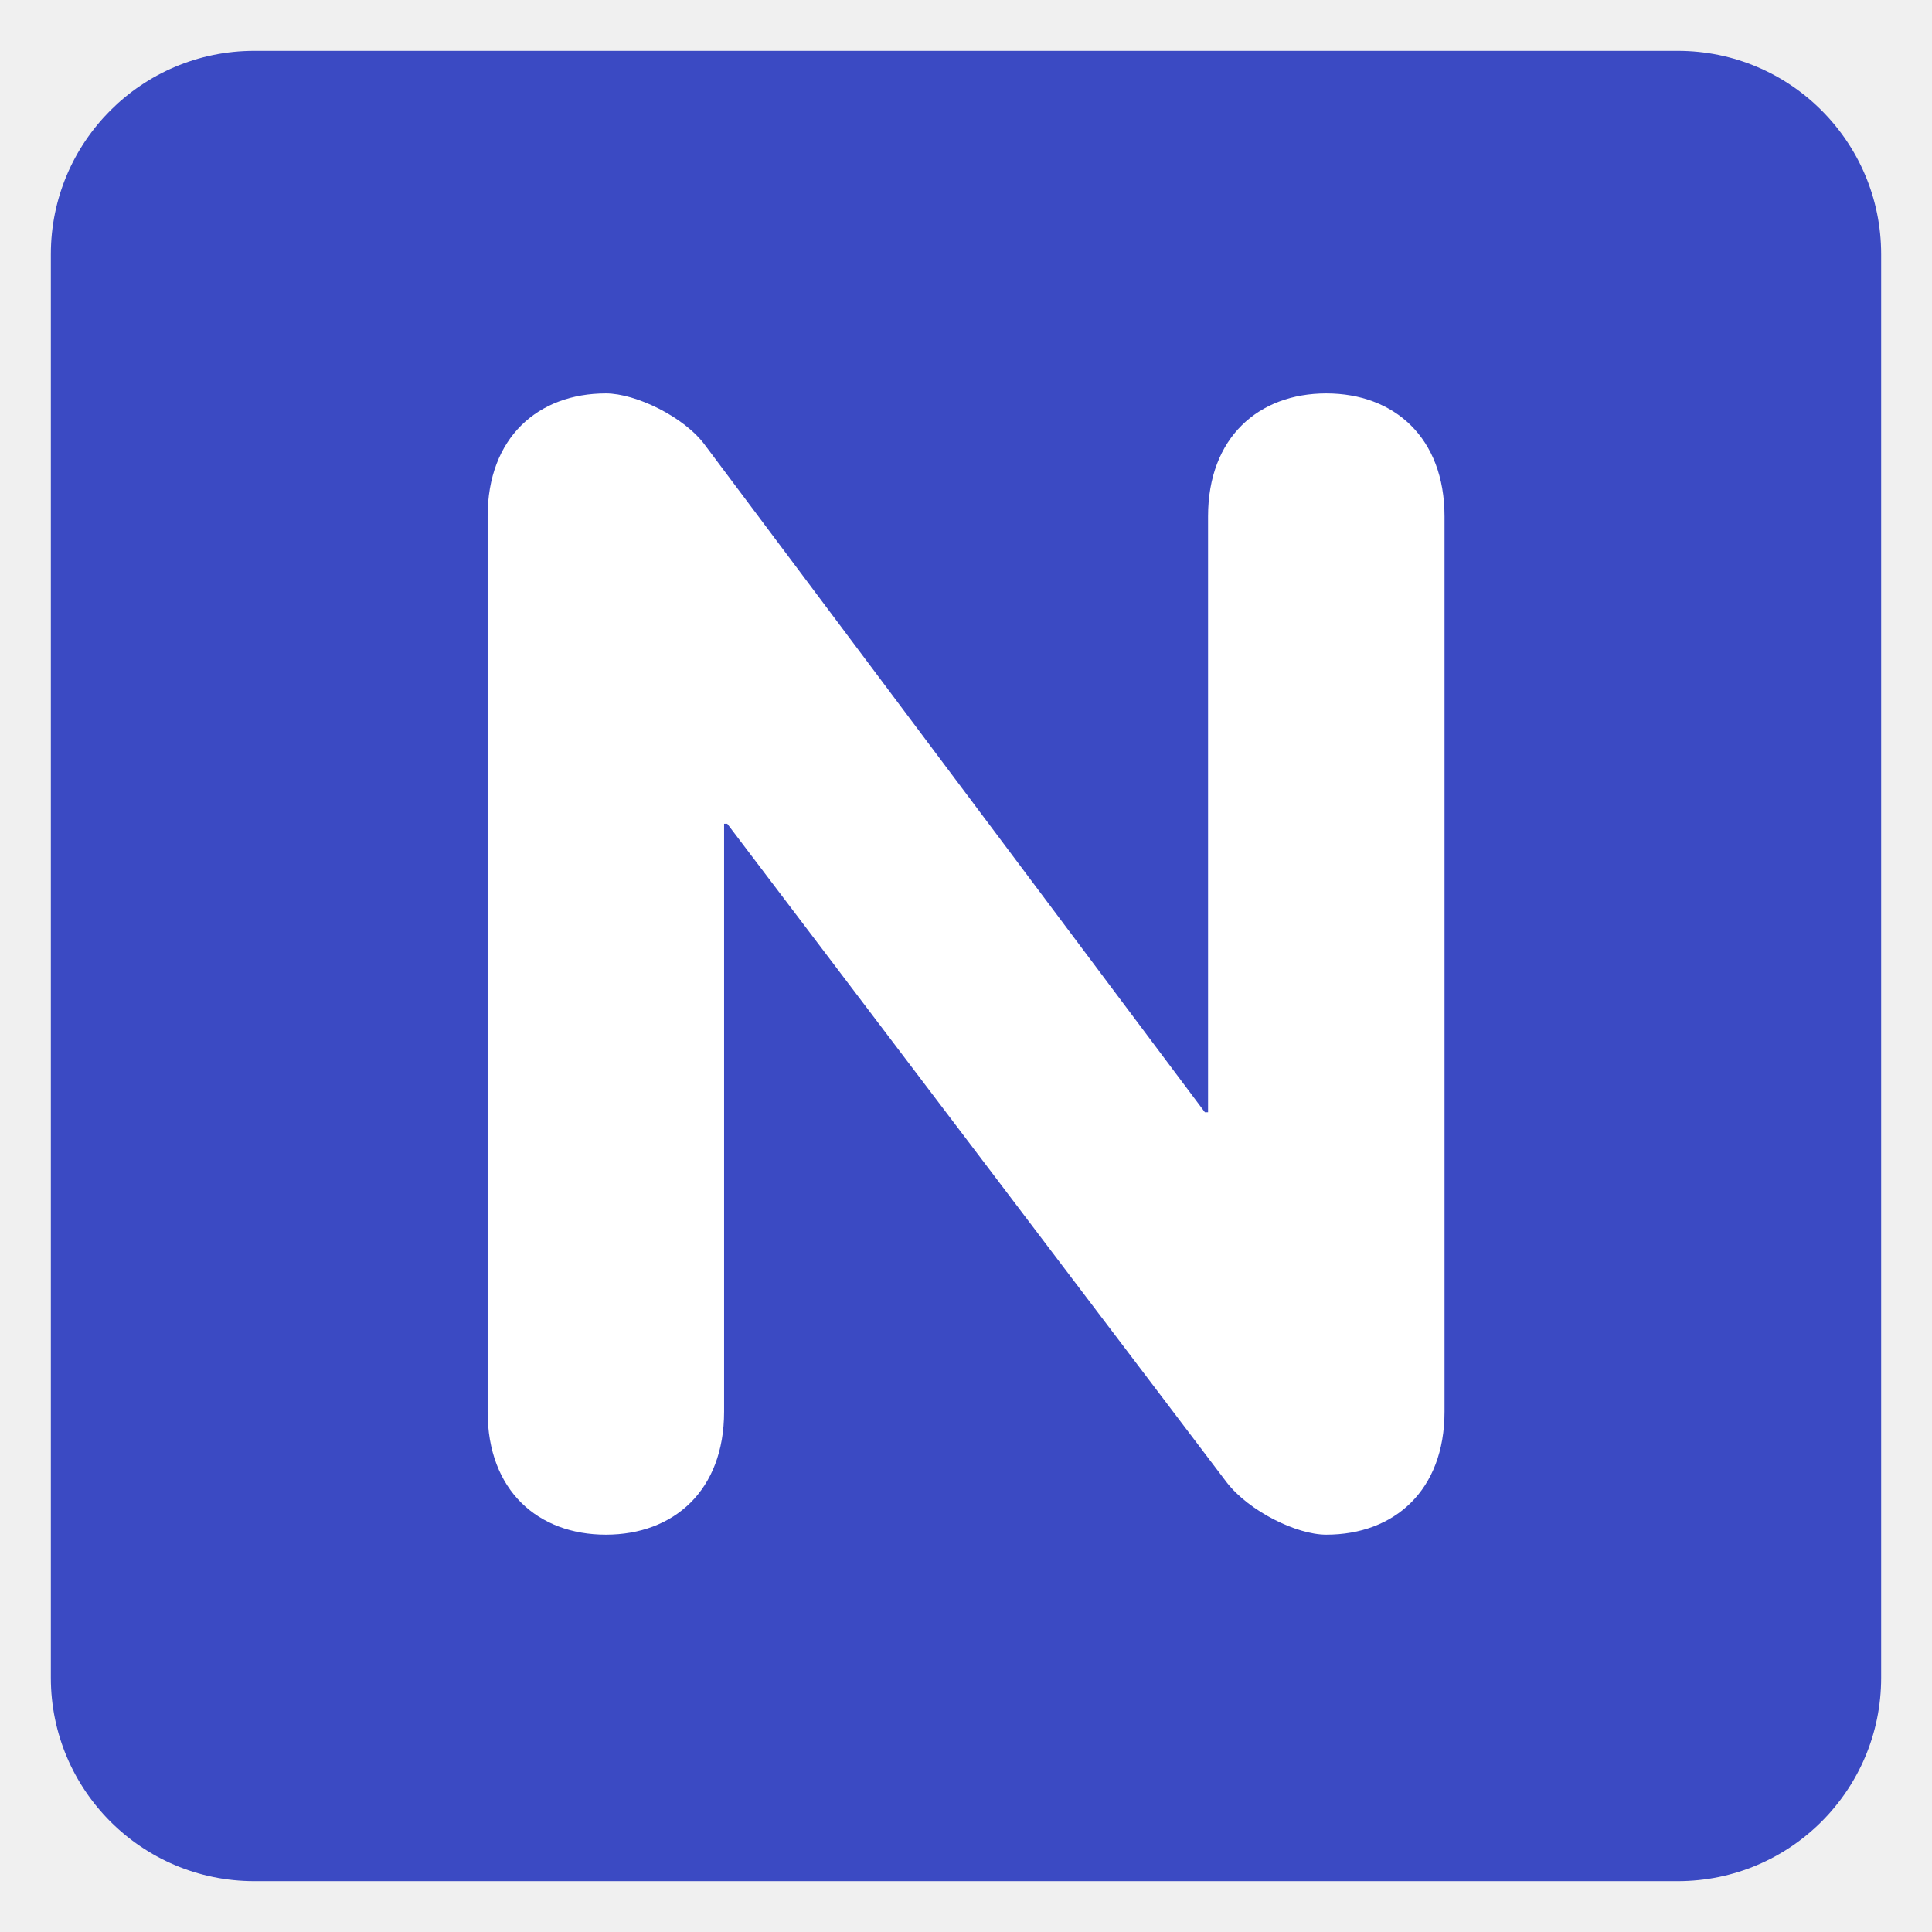
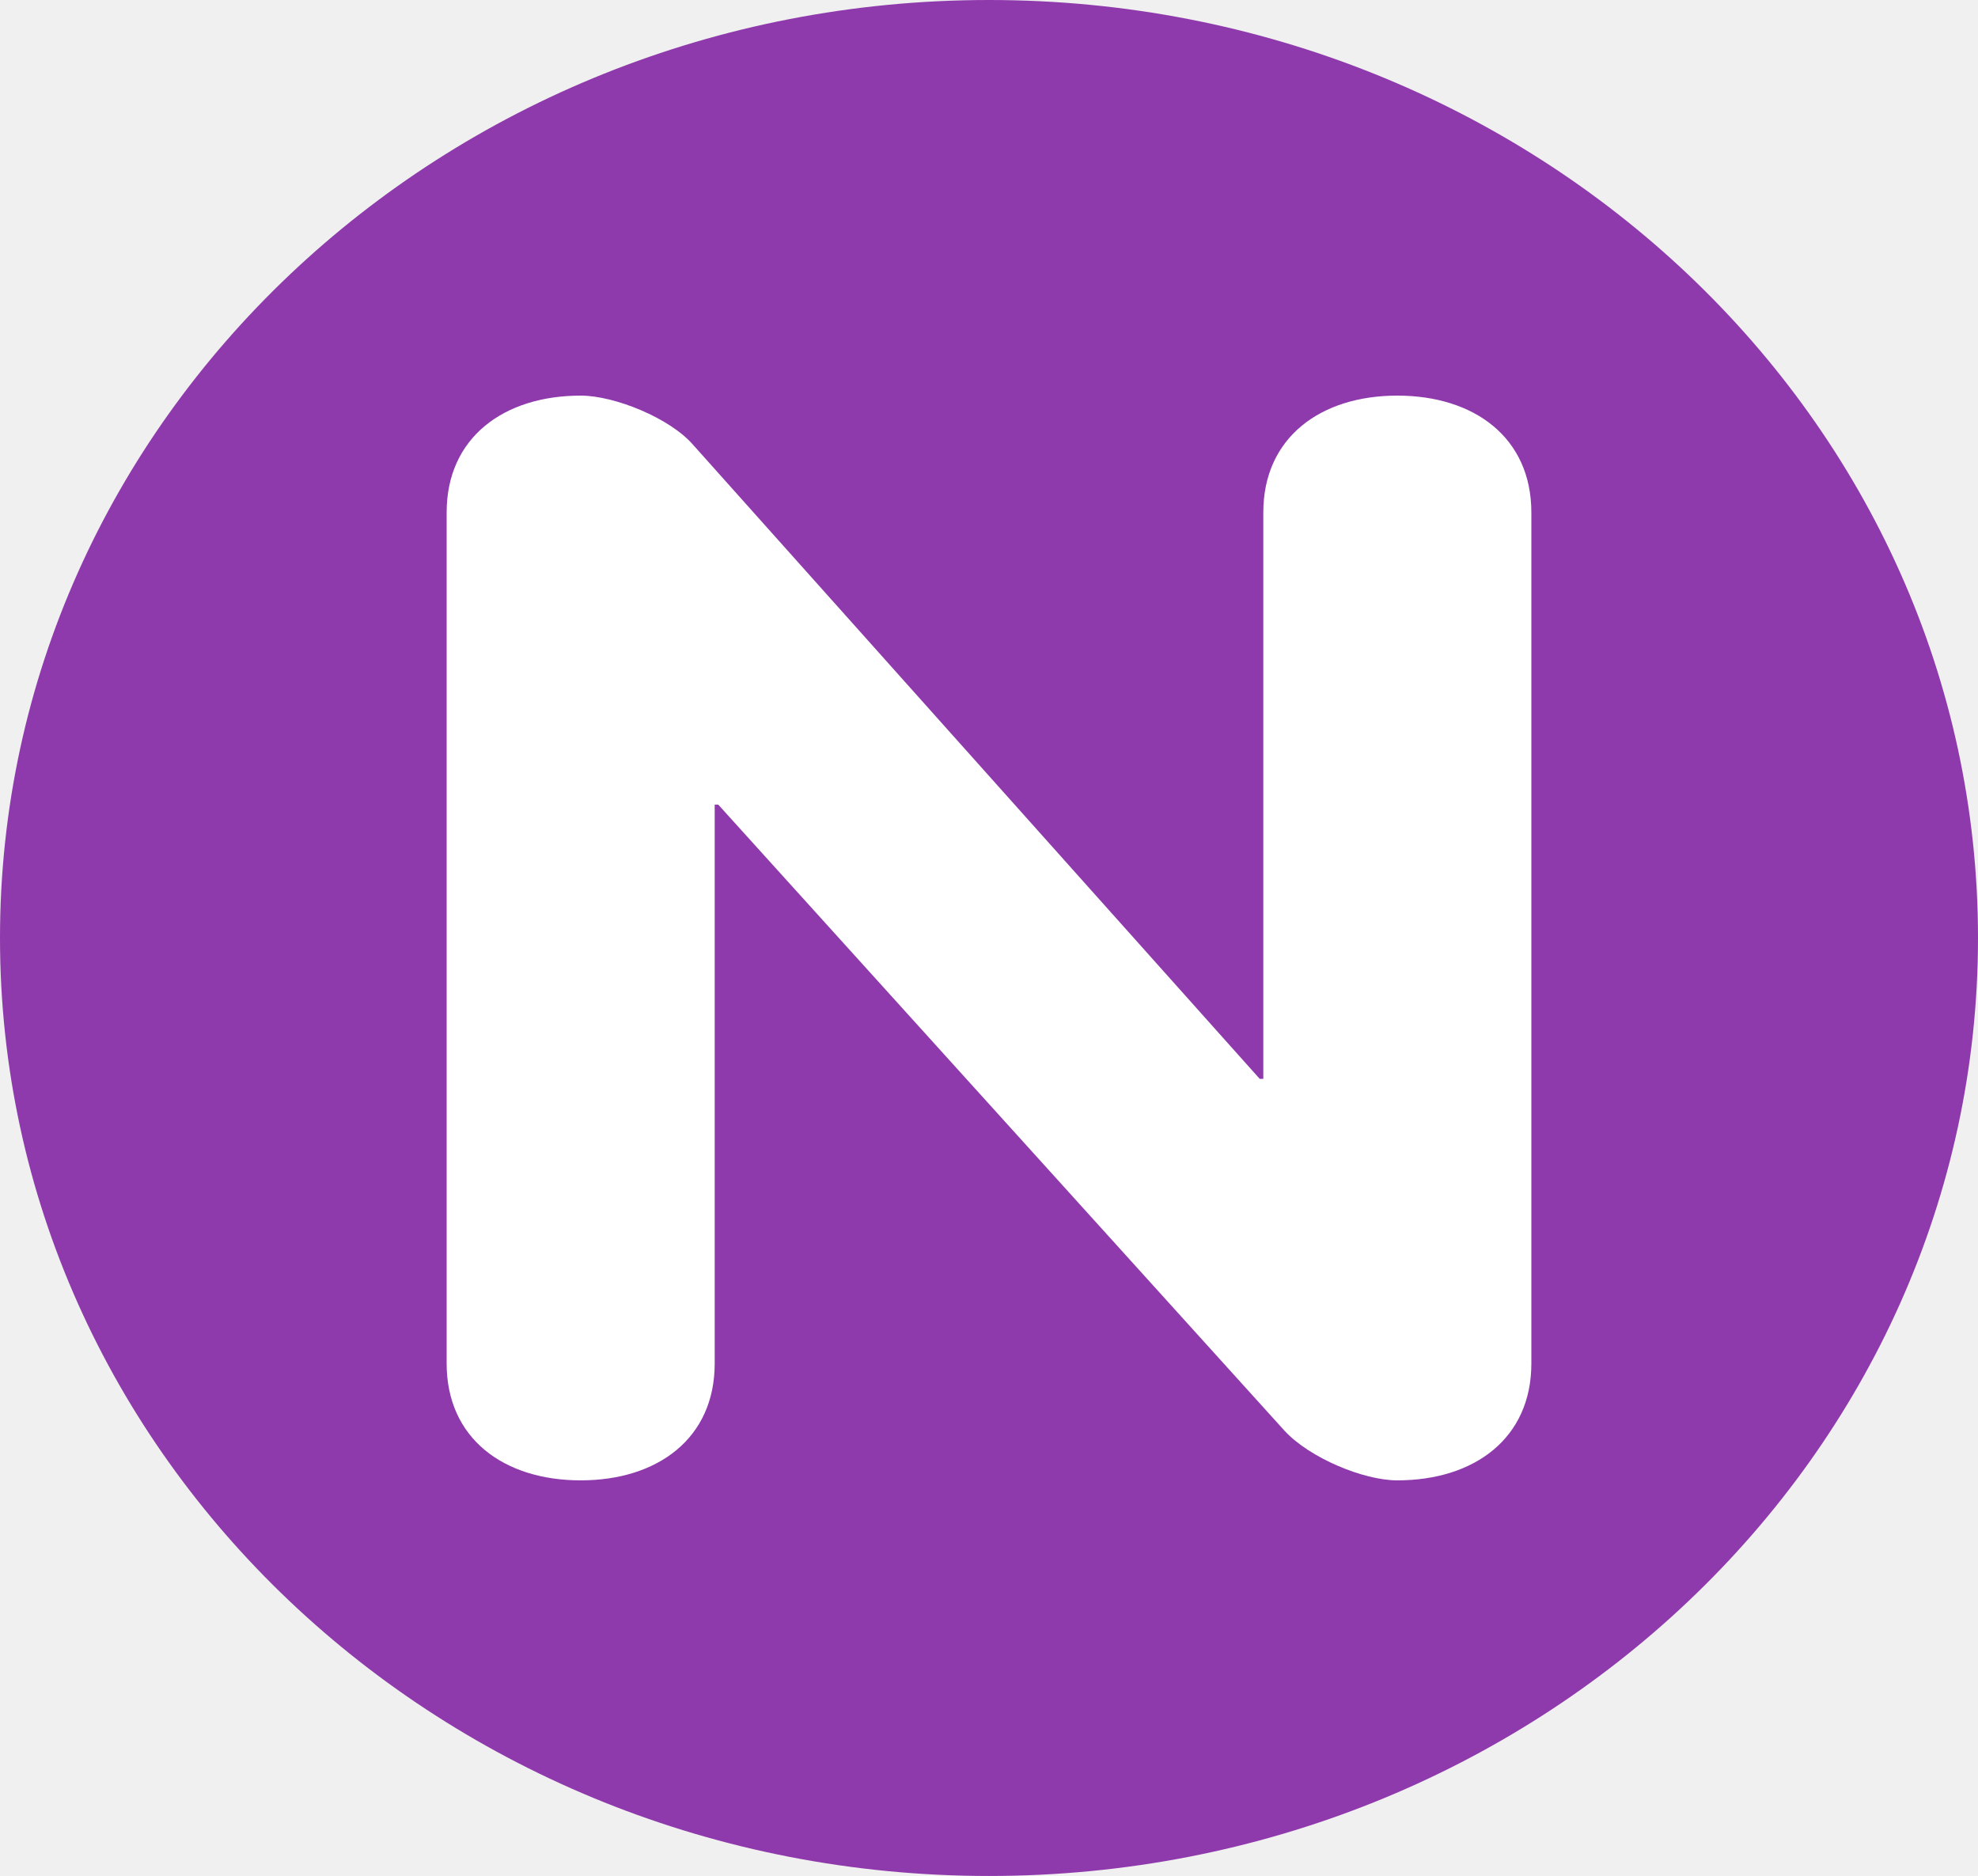
- <svg xmlns="http://www.w3.org/2000/svg" id="SvgjsSvg1448" width="288" height="288" version="1.1">
-   <defs id="SvgjsDefs1449" />
-   <g id="SvgjsG1450">
-     <svg viewBox="0 0 47.5 47.5" width="288" height="288">
-       <defs>
-         <clipPath id="a">
-           <path d="M0 38h38V0H0v38Z" fill="#000000" class="color000 svgShape" />
-         </clipPath>
-       </defs>
-       <g clip-path="url(#a)" transform="matrix(1.25 0 0 -1.25 0 47.5)" fill="#000000" class="color000 svgShape">
-         <path fill="#3b4ac3" d="M37 5a4 4 0 0 0-4-4H5a4 4 0 0 0-4 4v28a4 4 0 0 0 4 4h28a4 4 0 0 0 4-4V5Z" class="color3b88c3 svgShape" />
-         <path fill="#ffffff" d="M9.591 27.844c0 1.55.992 2.418 2.326 2.418.589 0 1.55-.465 1.953-1.022l9.829-13.117h.062v11.721c0 1.55.993 2.418 2.325 2.418 1.334 0 2.326-.868 2.326-2.418V10.233c0-1.551-.992-2.418-2.326-2.418-.588 0-1.519.465-1.953 1.022l-9.829 12.961h-.062V10.233c0-1.551-.992-2.418-2.325-2.418-1.334 0-2.326.867-2.326 2.418v17.611Z" class="colorfff svgShape" />
-       </g>
-     </svg>
-   </g>
+ <svg xmlns="http://www.w3.org/2000/svg" width="155" height="147" viewBox="0 0 155 147" fill="none">
+   <ellipse cx="77.5" cy="73.5" rx="77.5" ry="73.5" fill="#8F3AAC" />
+   <path d="M35 40.156C35 34.287 39.48 31 45.505 31C48.165 31 52.505 32.761 54.325 34.87L98.715 84.54H98.995V40.156C98.995 34.287 103.48 31 109.495 31C115.52 31 120 34.287 120 40.156V106.844C120 112.717 115.52 116 109.495 116C106.84 116 102.635 114.239 100.675 112.13L56.285 63.051H56.005V106.844C56.005 112.717 51.525 116 45.505 116C39.48 116 35 112.717 35 106.844V40.156Z" fill="white" />
</svg>
